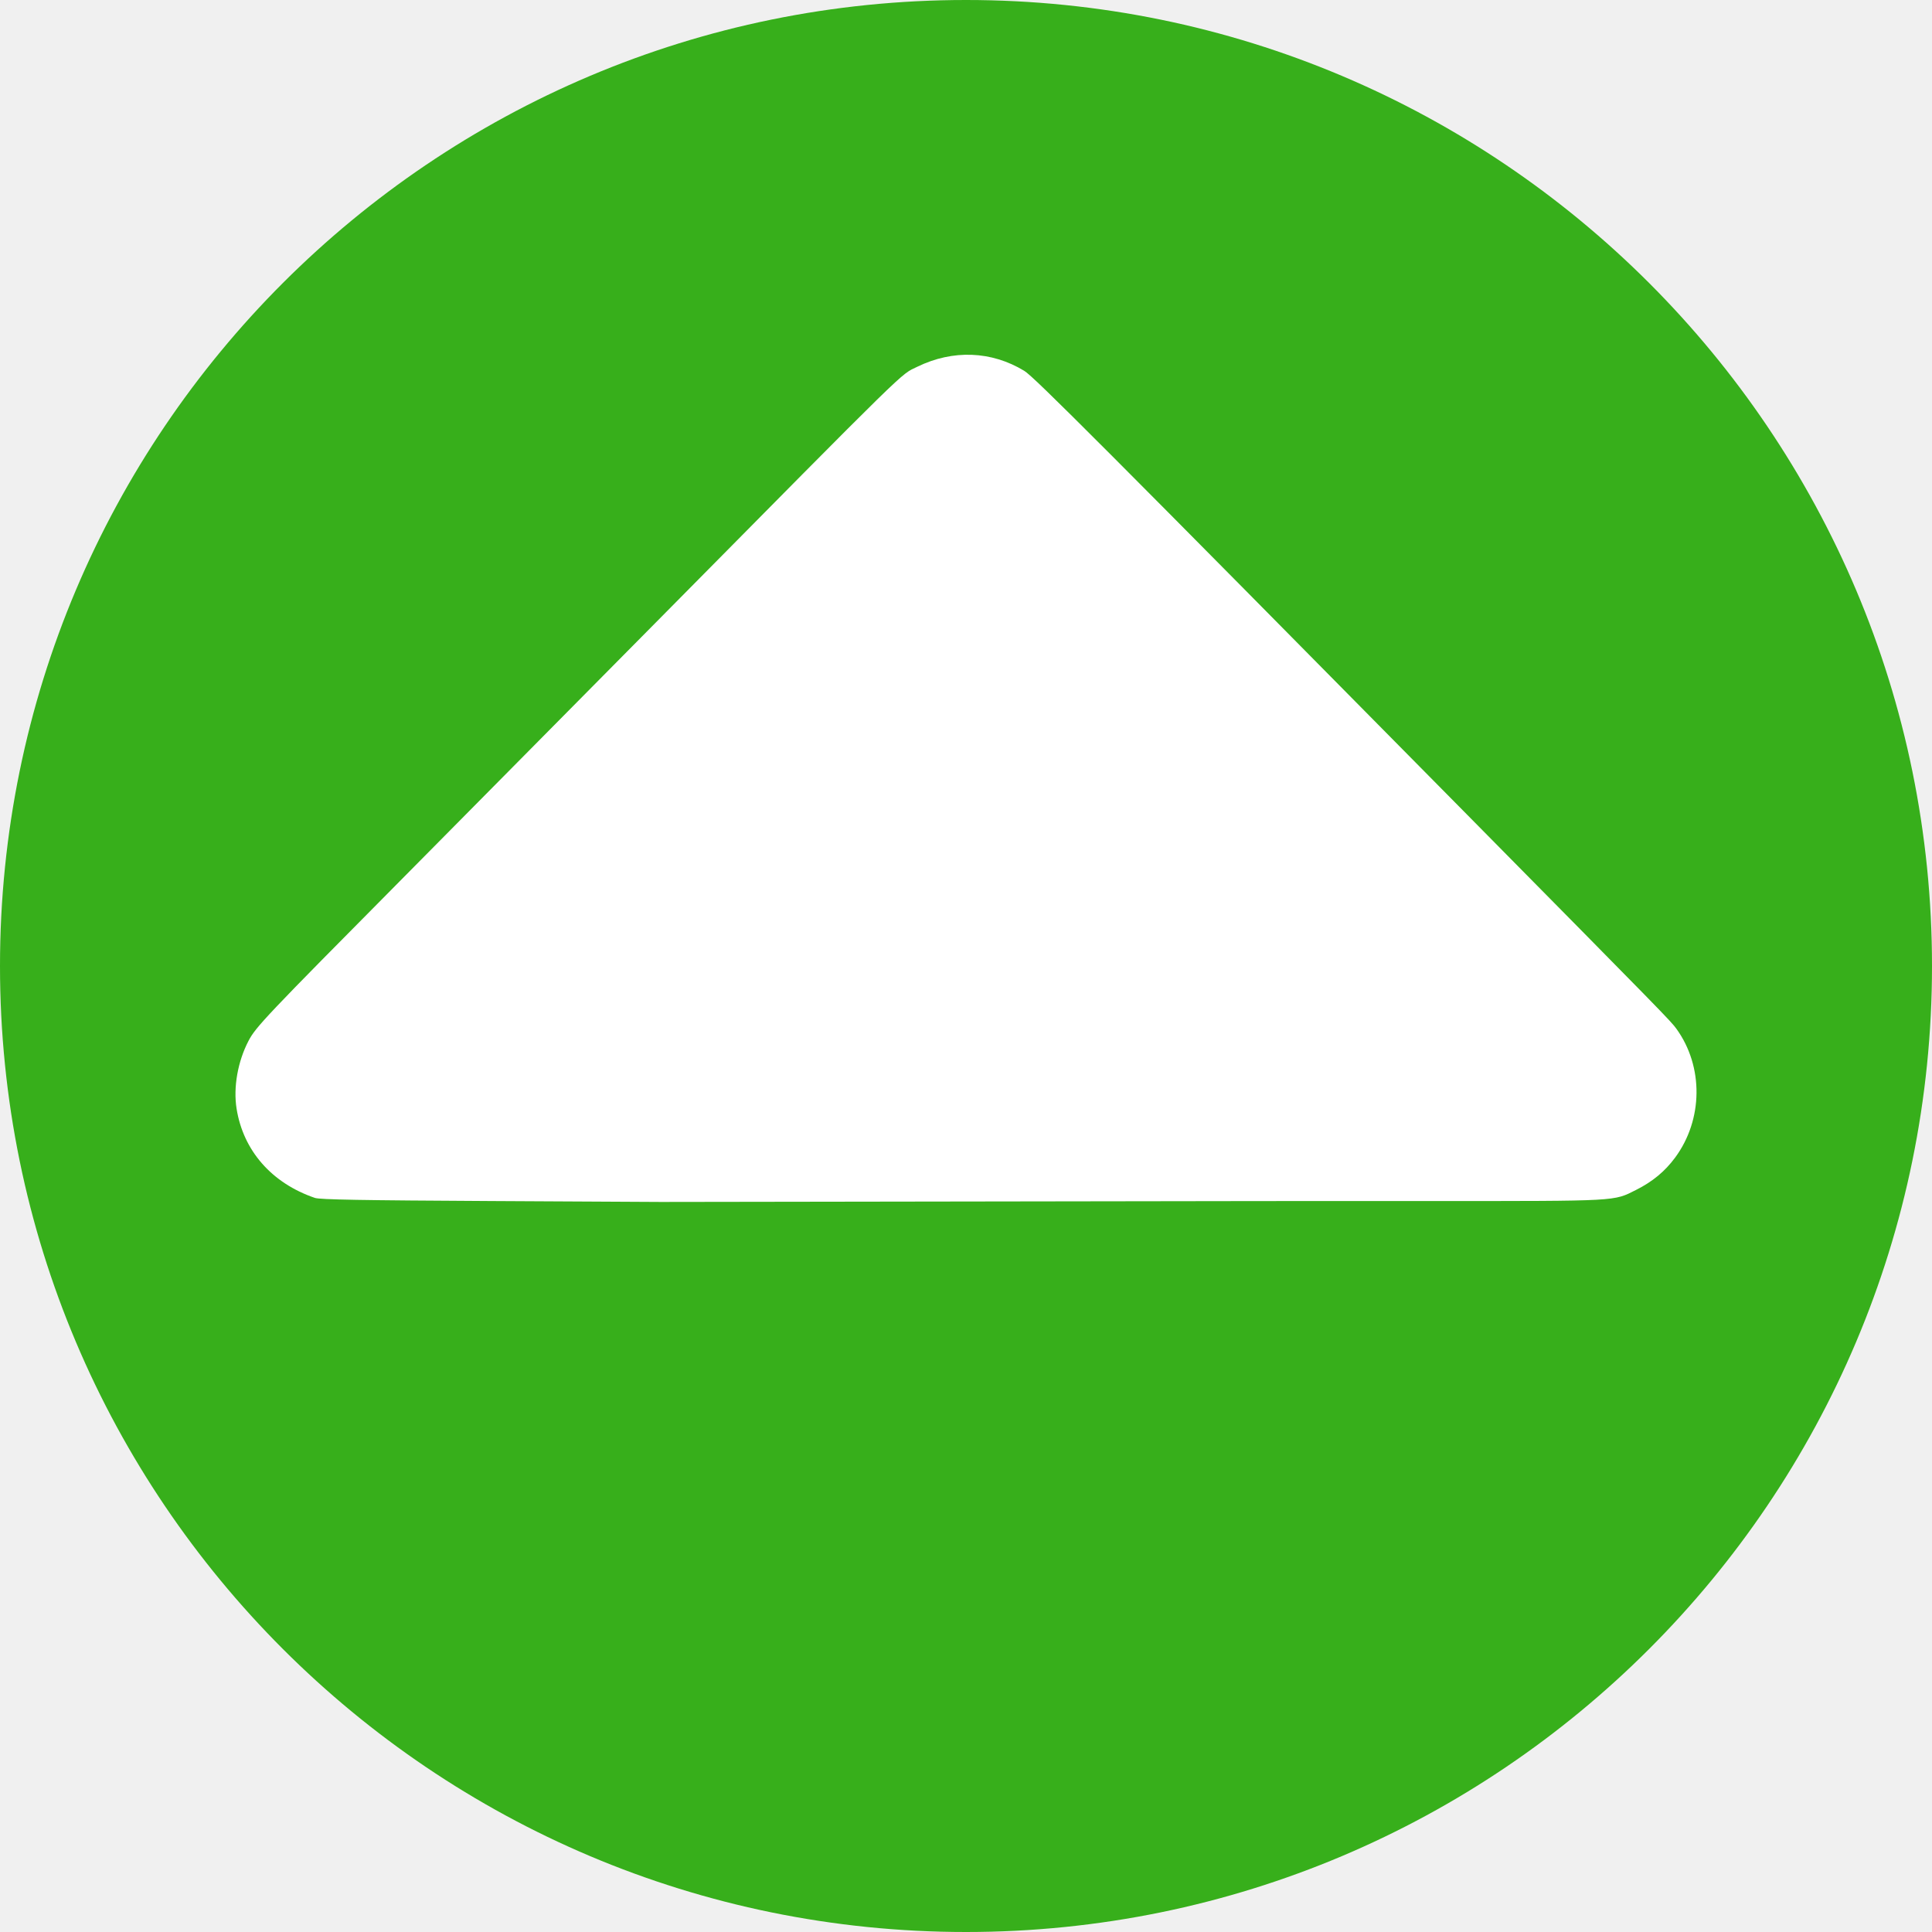
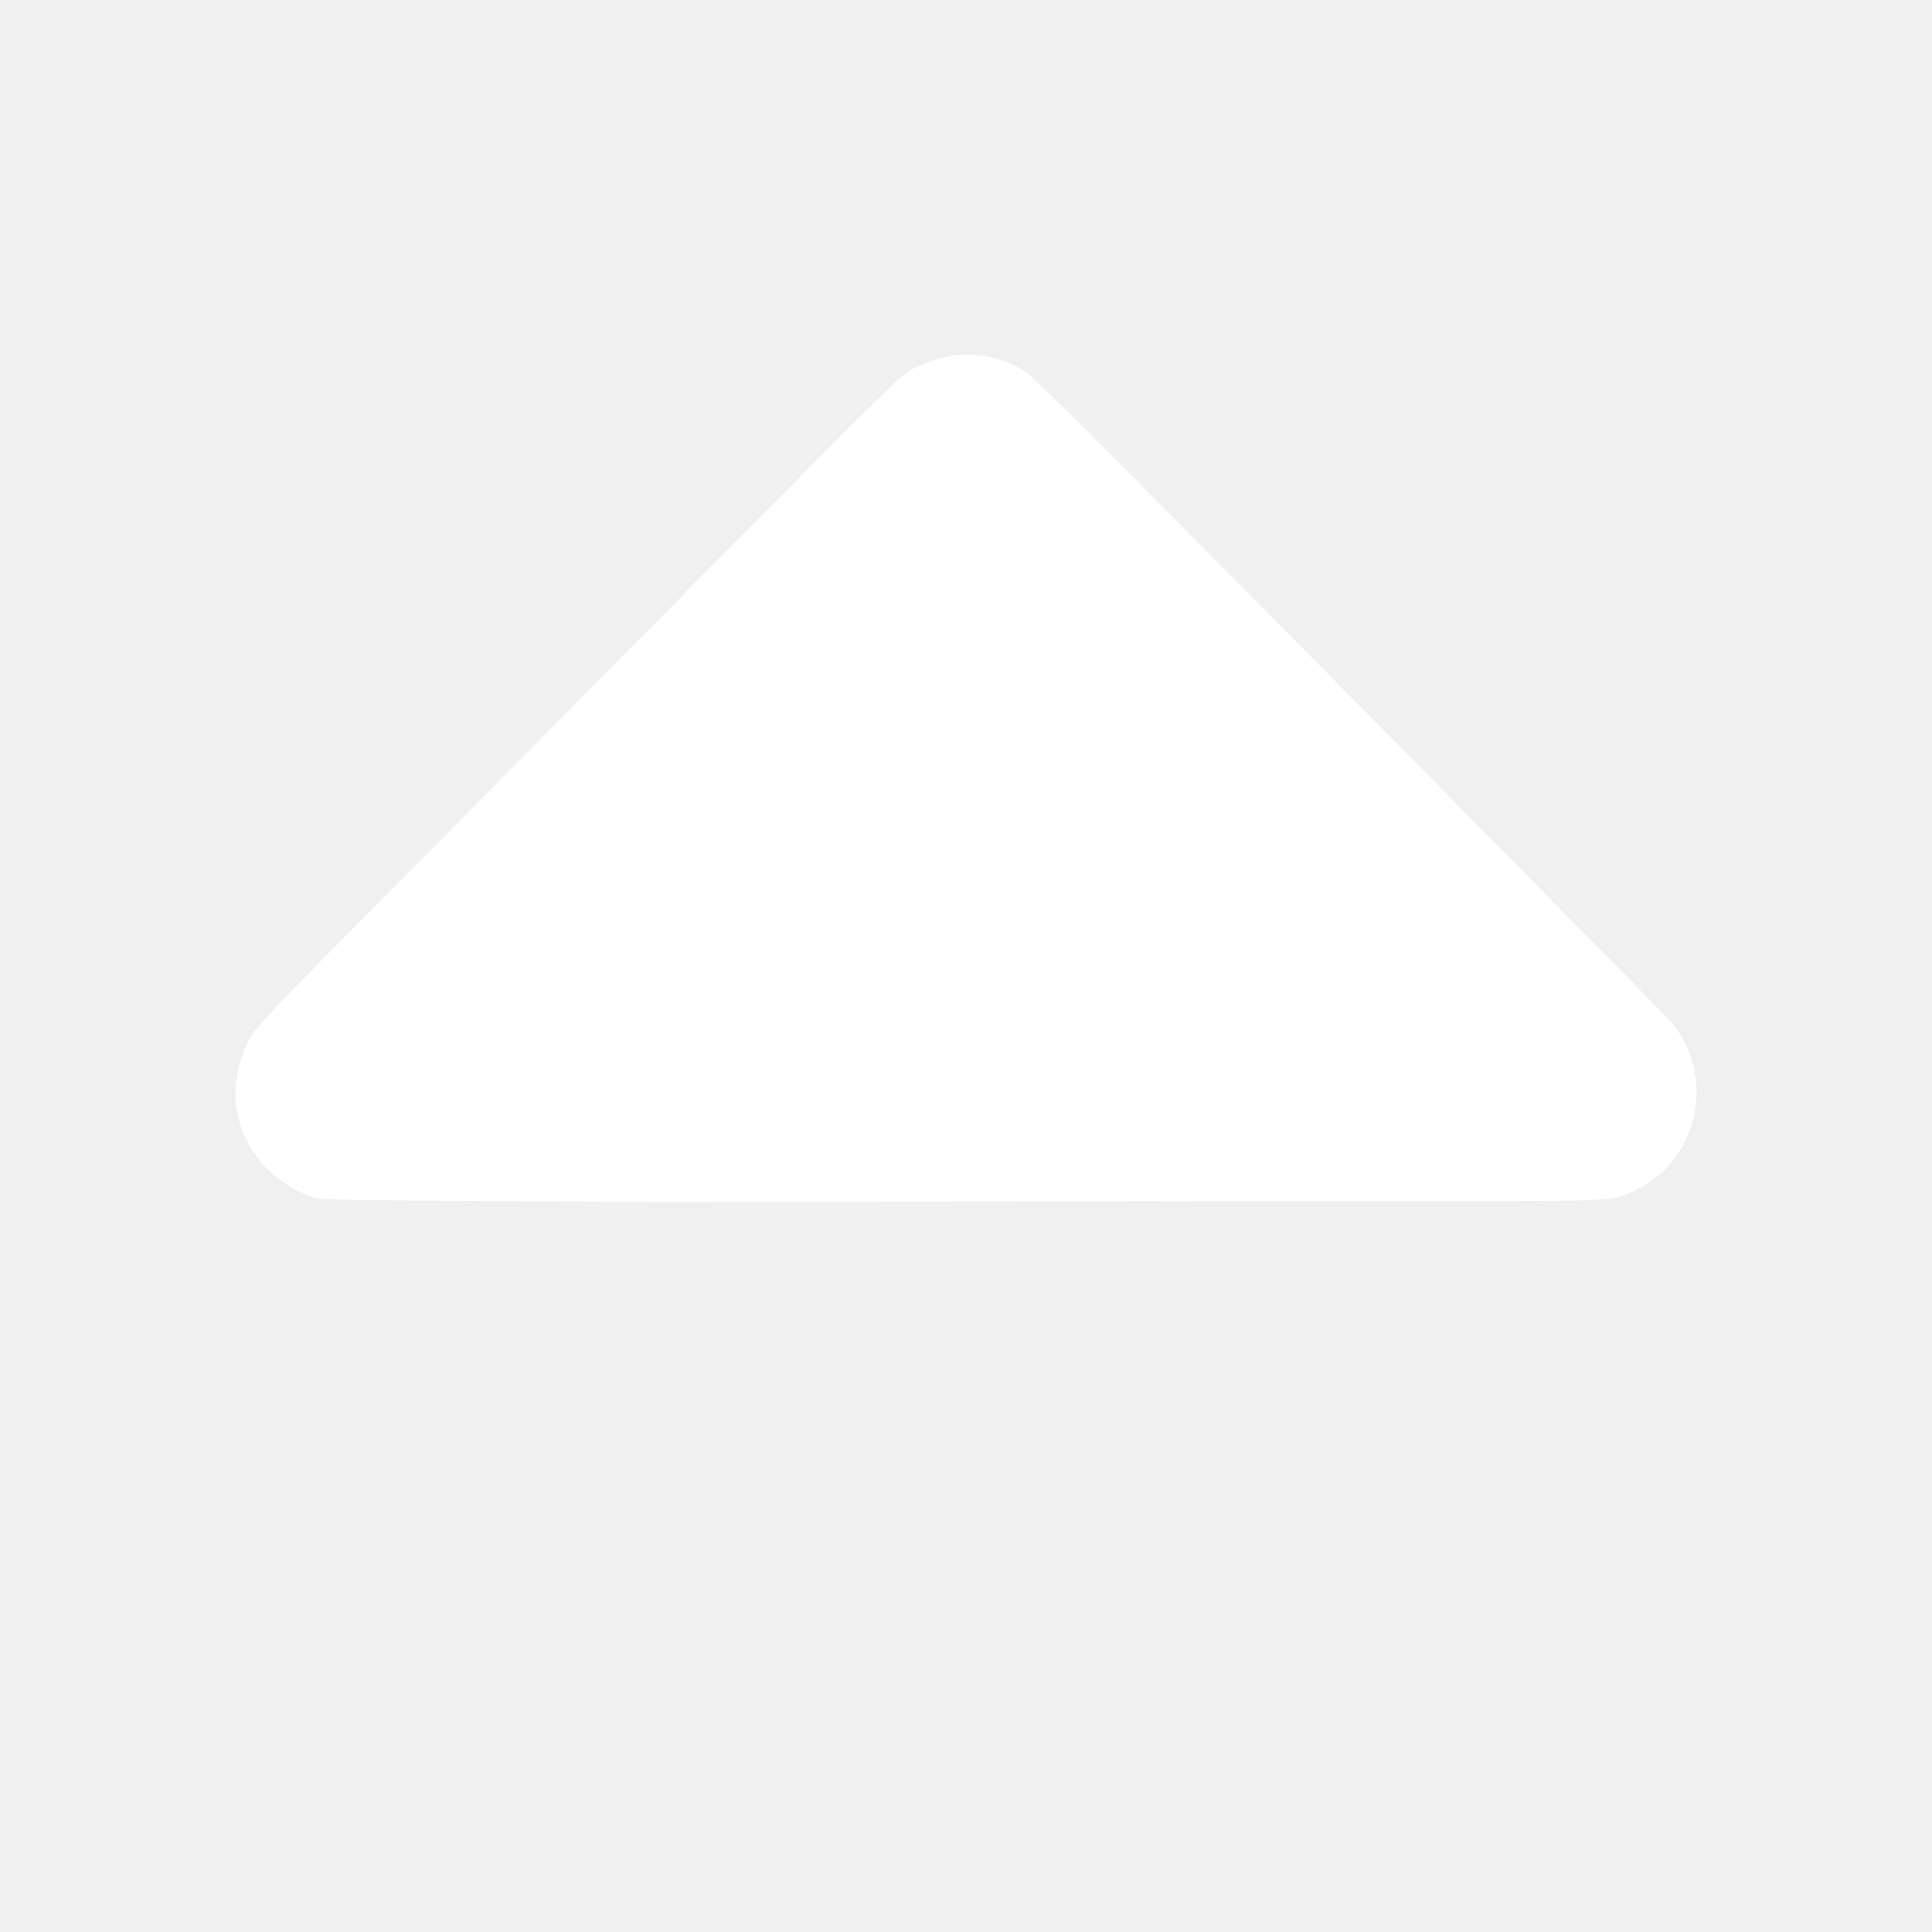
<svg xmlns="http://www.w3.org/2000/svg" version="1.1" id="svg4485" width="150" height="150" viewBox="0 0 150 150">
  <defs id="defs4489" />
-   <path style="opacity:1;fill:#37af1b;fill-opacity:1;fill-rule:evenodd;stroke:none;stroke-width:5.998;stroke-linecap:round;stroke-linejoin:bevel;stroke-miterlimit:4;stroke-dasharray:none;stroke-dashoffset:0;stroke-opacity:1" d="M 75,150 C 33.579,150 6.05e-5,116.421 4.9999977e-7,75 -9.5000002e-6,33.579 33.579,7e-5 75,5e-5 116.421,2e-5 150,33.579 150,75 c -6e-5,41.421 -33.579,75 -75,75 z" id="path4490" />
  <path style="opacity:1;fill:#ffffff;fill-opacity:1;fill-rule:evenodd;stroke:none;stroke-width:5.998;stroke-linecap:round;stroke-linejoin:bevel;stroke-miterlimit:4;stroke-dasharray:none;stroke-dashoffset:0;stroke-opacity:1" d="m 98.22,93.25 13.093,-0.001 c 14.454,-0.003 13.942,0.026 15.717,-0.867 1.278,-0.644 2.233,-1.434 3.023,-2.502 2.178,-2.945 2.222,-7.07 0.108,-9.998 -0.442,-0.612 -0.911,-1.091 -16.213,-16.589 C 85.566,34.547 80.287,29.256 79.523,28.792 76.973,27.244 73.983,27.129 71.218,28.475 69.858,29.137 70.983,28.037 50.834,48.415 43.704,55.626 34.9,64.522 31.27,68.183 20.6,78.948 19.857,79.731 19.291,80.819 c -0.834,1.603 -1.185,3.595 -0.924,5.249 0.515,3.268 2.734,5.797 6.085,6.938 0.385,0.131 3.599,0.188 13.682,0.242 l 13.179,0.071 z" id="path4490-9" />
</svg>
